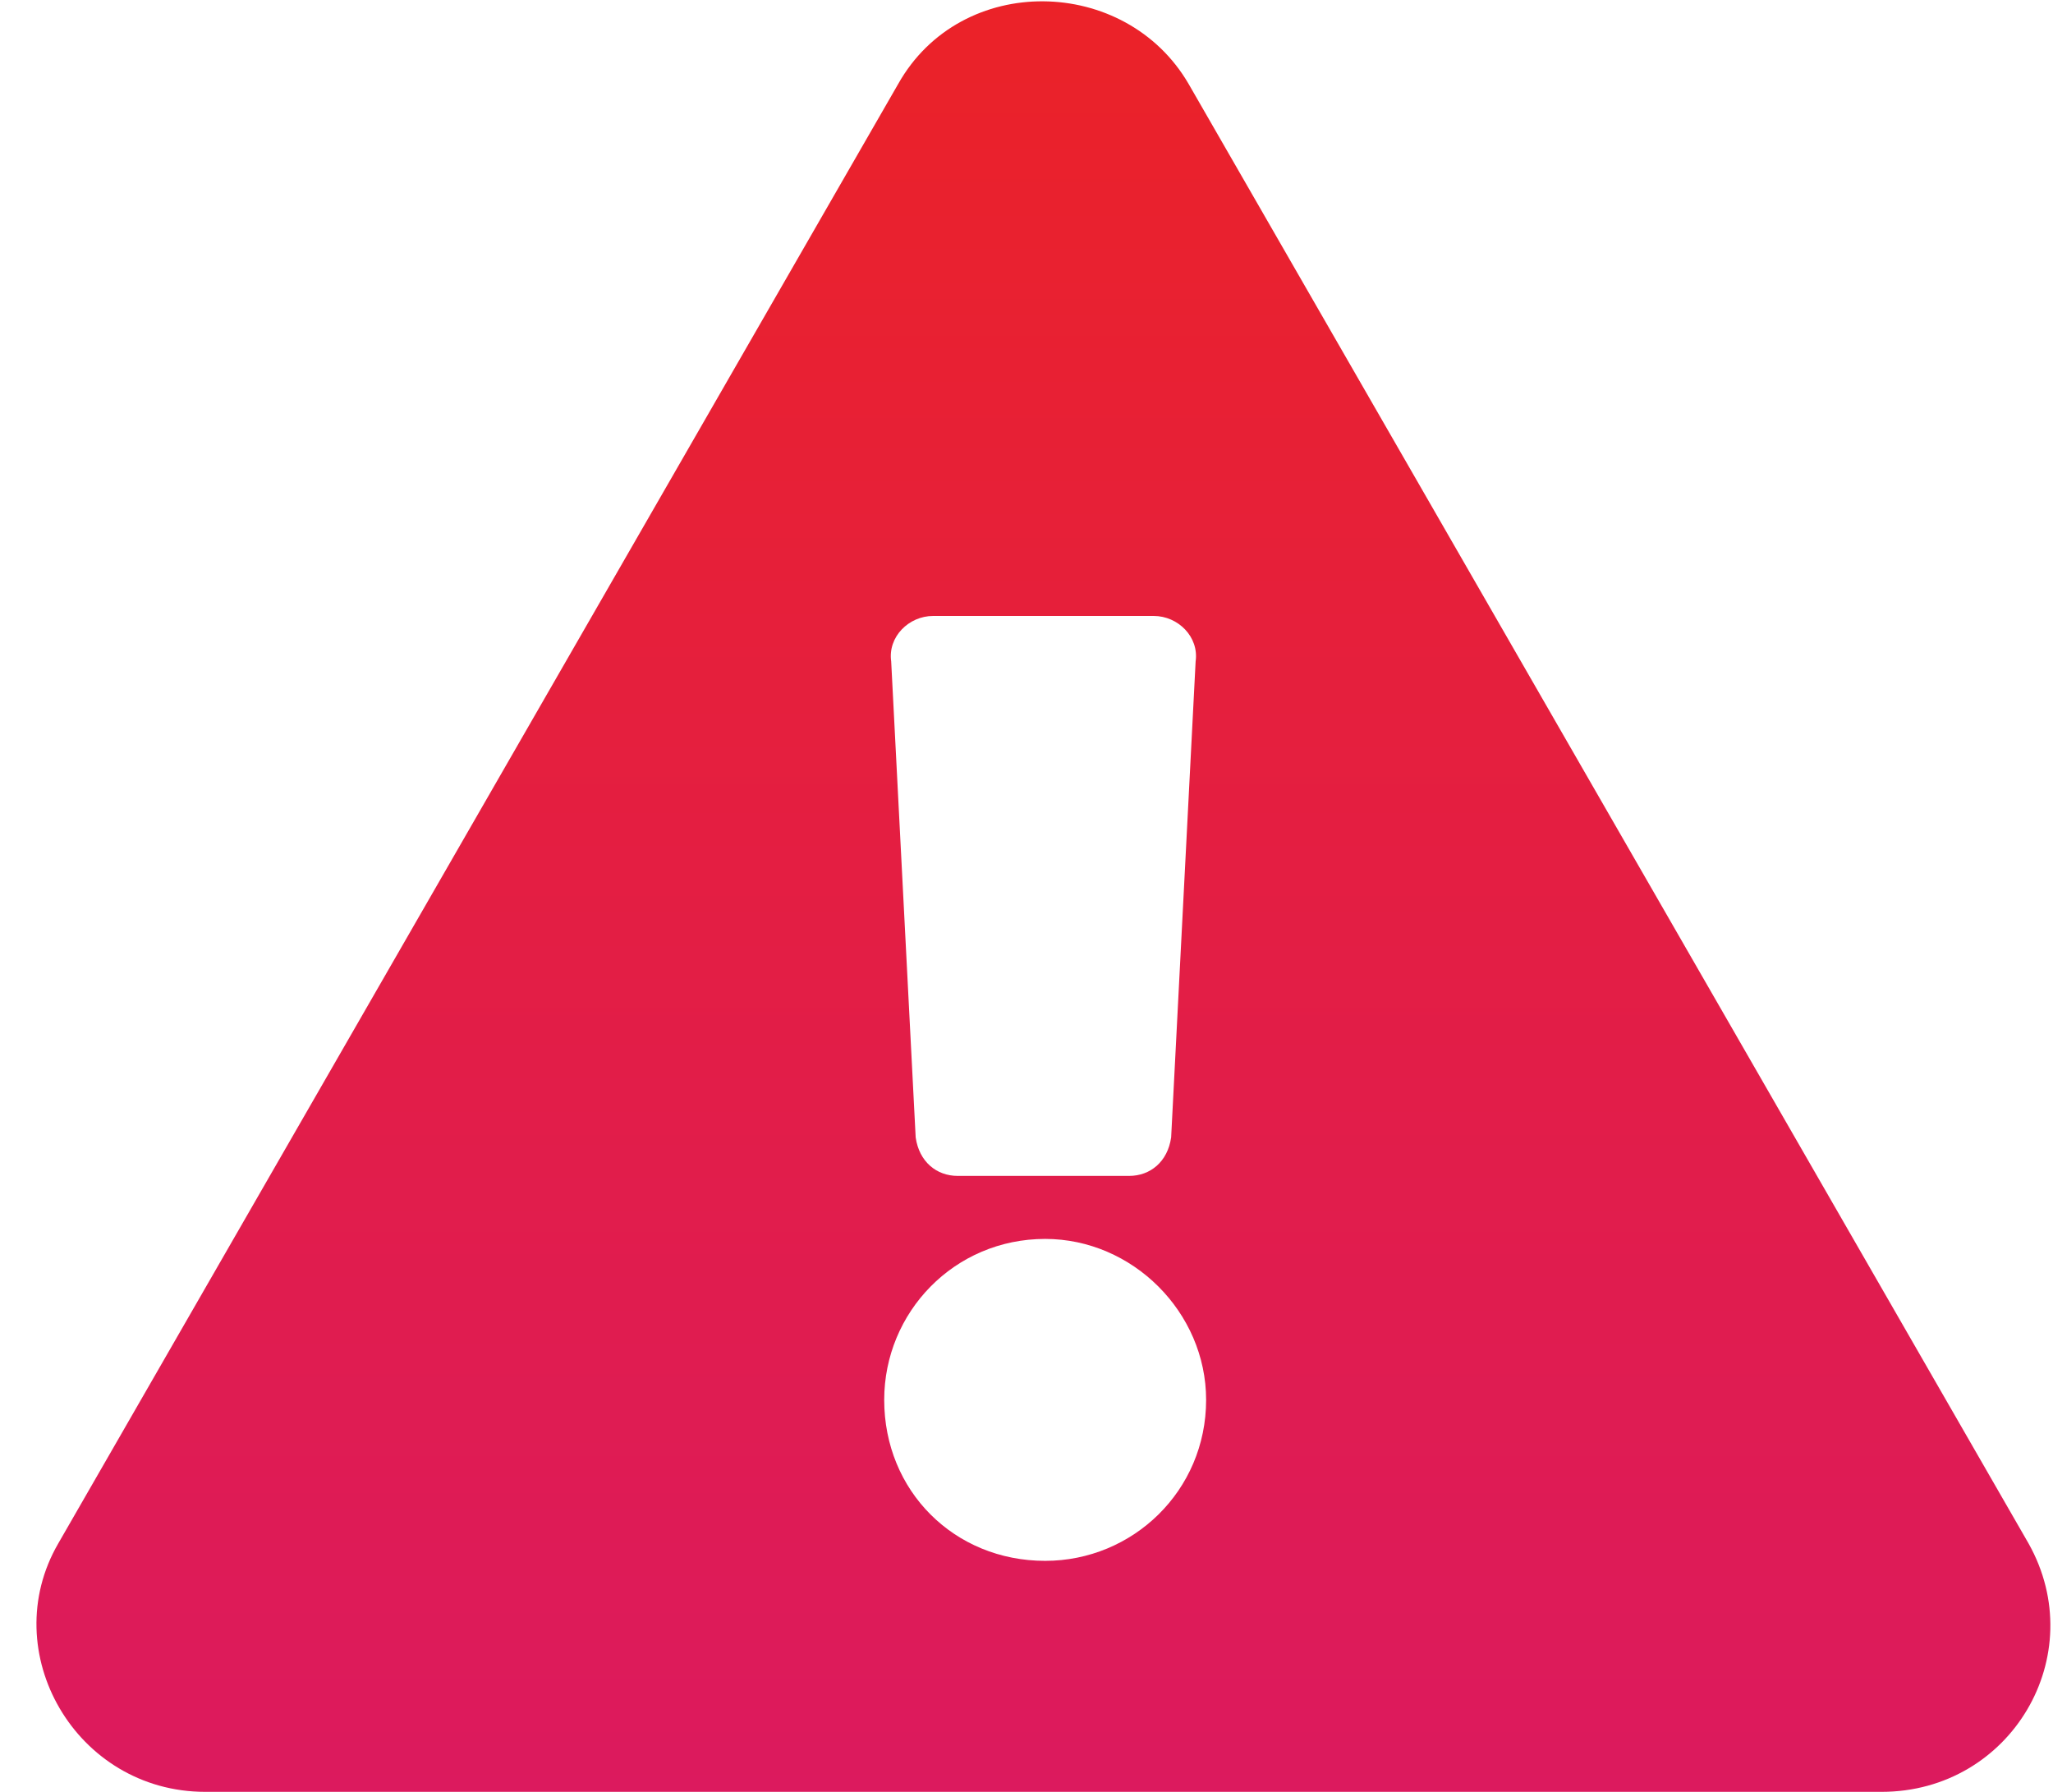
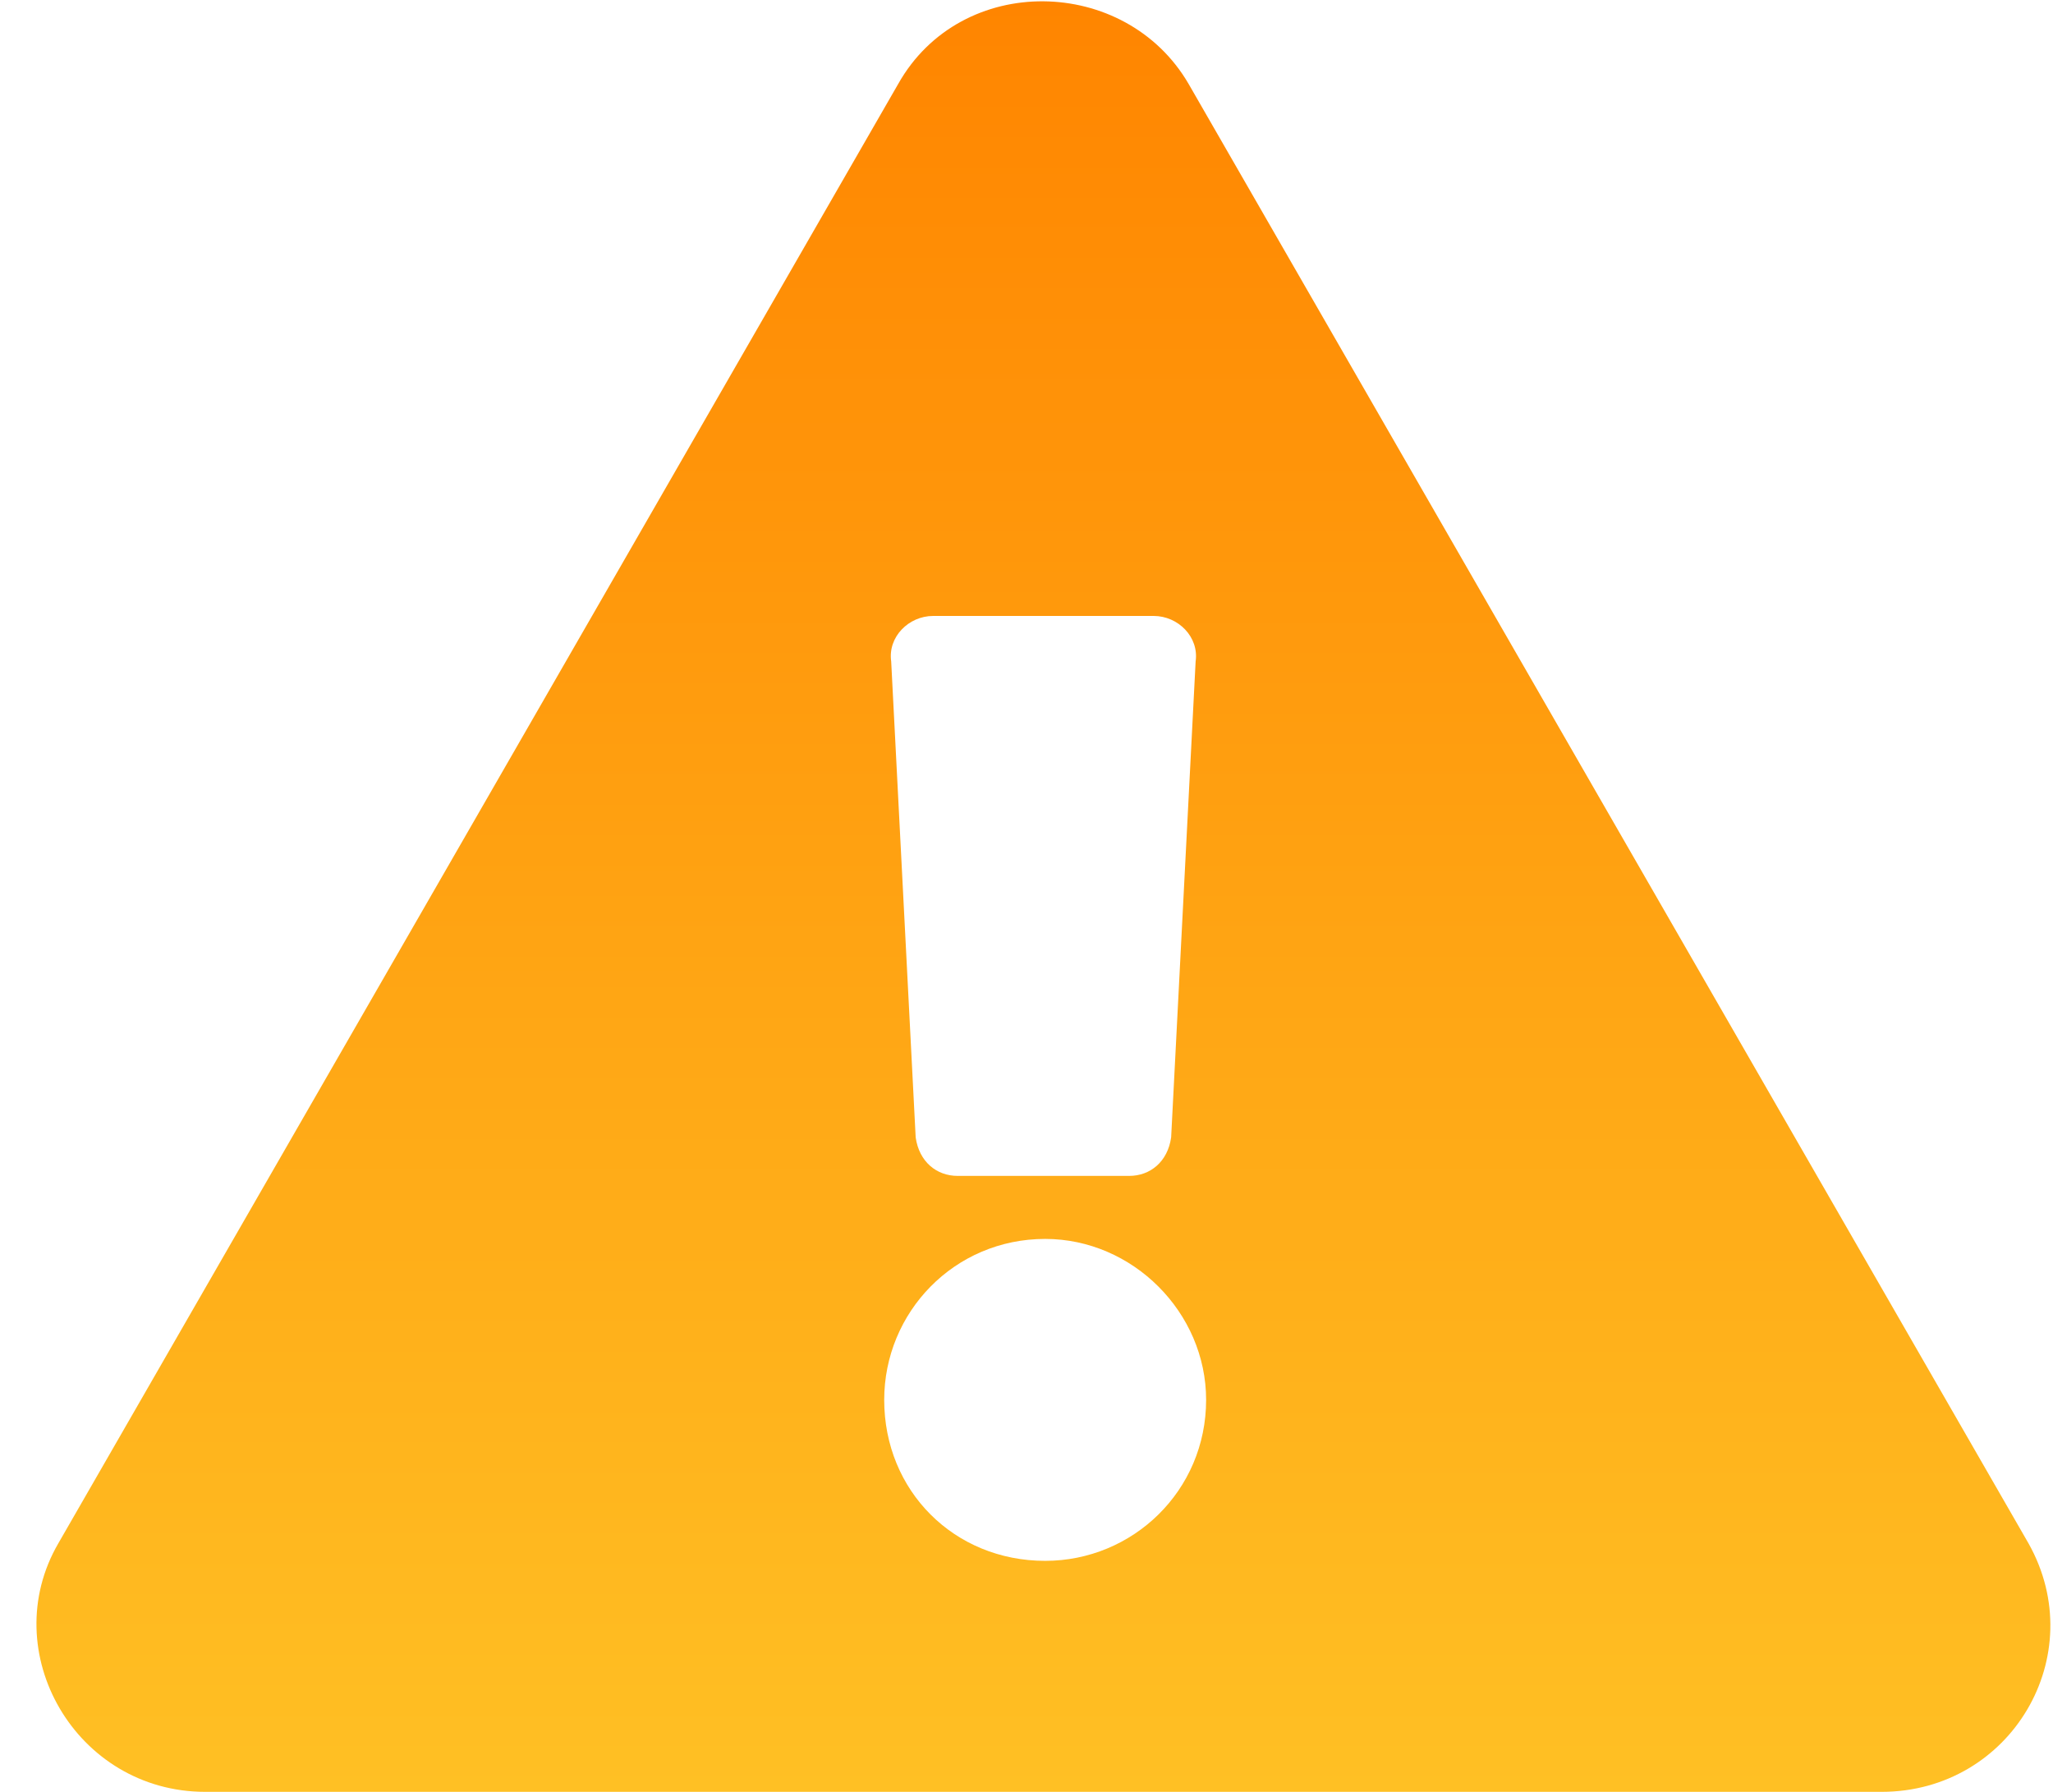
<svg xmlns="http://www.w3.org/2000/svg" width="55" height="48" viewBox="0 0 55 48" fill="none">
  <path d="M54.344 41.344L31.844 2.25C30.156 -0.656 25.75 -0.75 24.062 2.25L1.562 41.344C-0.125 44.25 2.031 48 5.5 48H50.406C53.875 48 56.031 44.344 54.344 41.344ZM28 33.188C30.344 33.188 32.312 35.156 32.312 37.5C32.312 39.938 30.344 41.812 28 41.812C25.562 41.812 23.688 39.938 23.688 37.5C23.688 35.156 25.562 33.188 28 33.188ZM23.875 17.719C23.781 17.062 24.344 16.5 25 16.5H30.906C31.562 16.5 32.125 17.062 32.031 17.719L31.375 30.469C31.281 31.125 30.812 31.5 30.25 31.5H25.656C25.094 31.5 24.625 31.125 24.531 30.469L23.875 17.719Z" fill="url(#paint0_linear)" />
  <defs>
    <linearGradient id="paint0_linear" x1="28" y1="0" x2="28" y2="48" gradientUnits="userSpaceOnUse">
-       <stop stop-color="#EB2228" />
-       <stop offset="1" stop-color="#DC1A5E" />
+       <stop stop-color="#FF8500" />
+       <stop offset="1" stop-color="#FFC024" />
    </linearGradient>
  </defs>
</svg>
